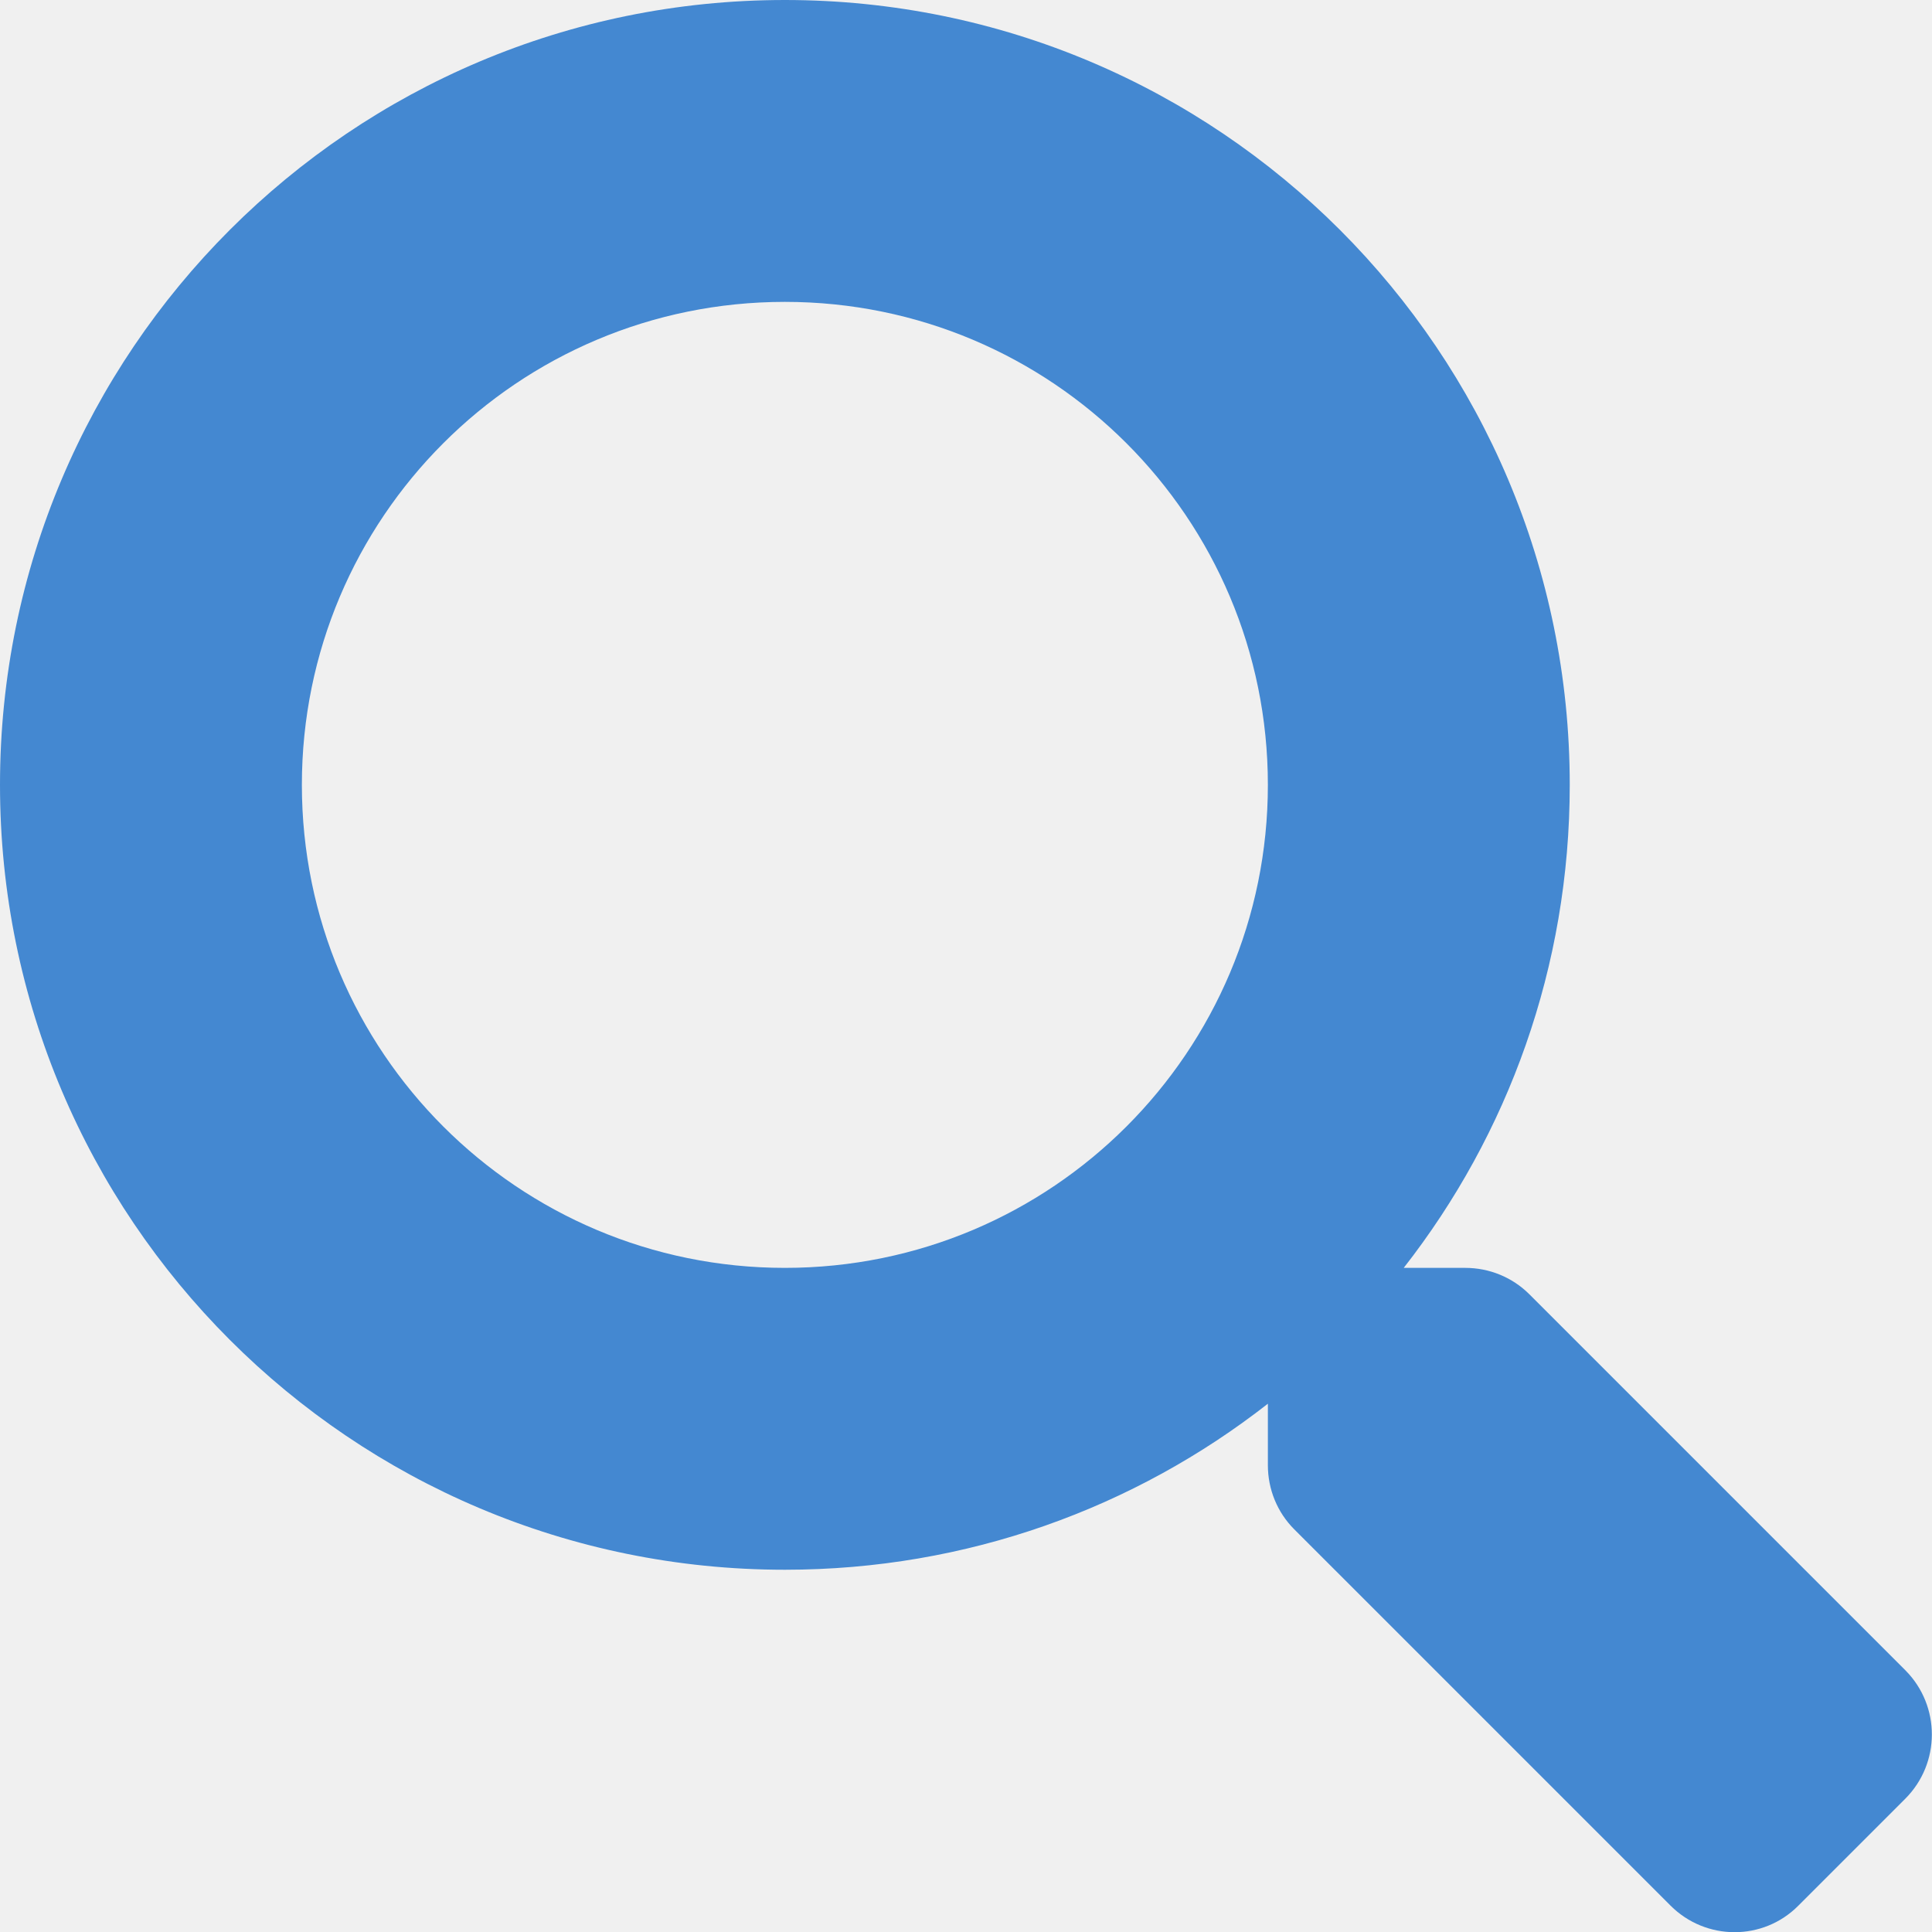
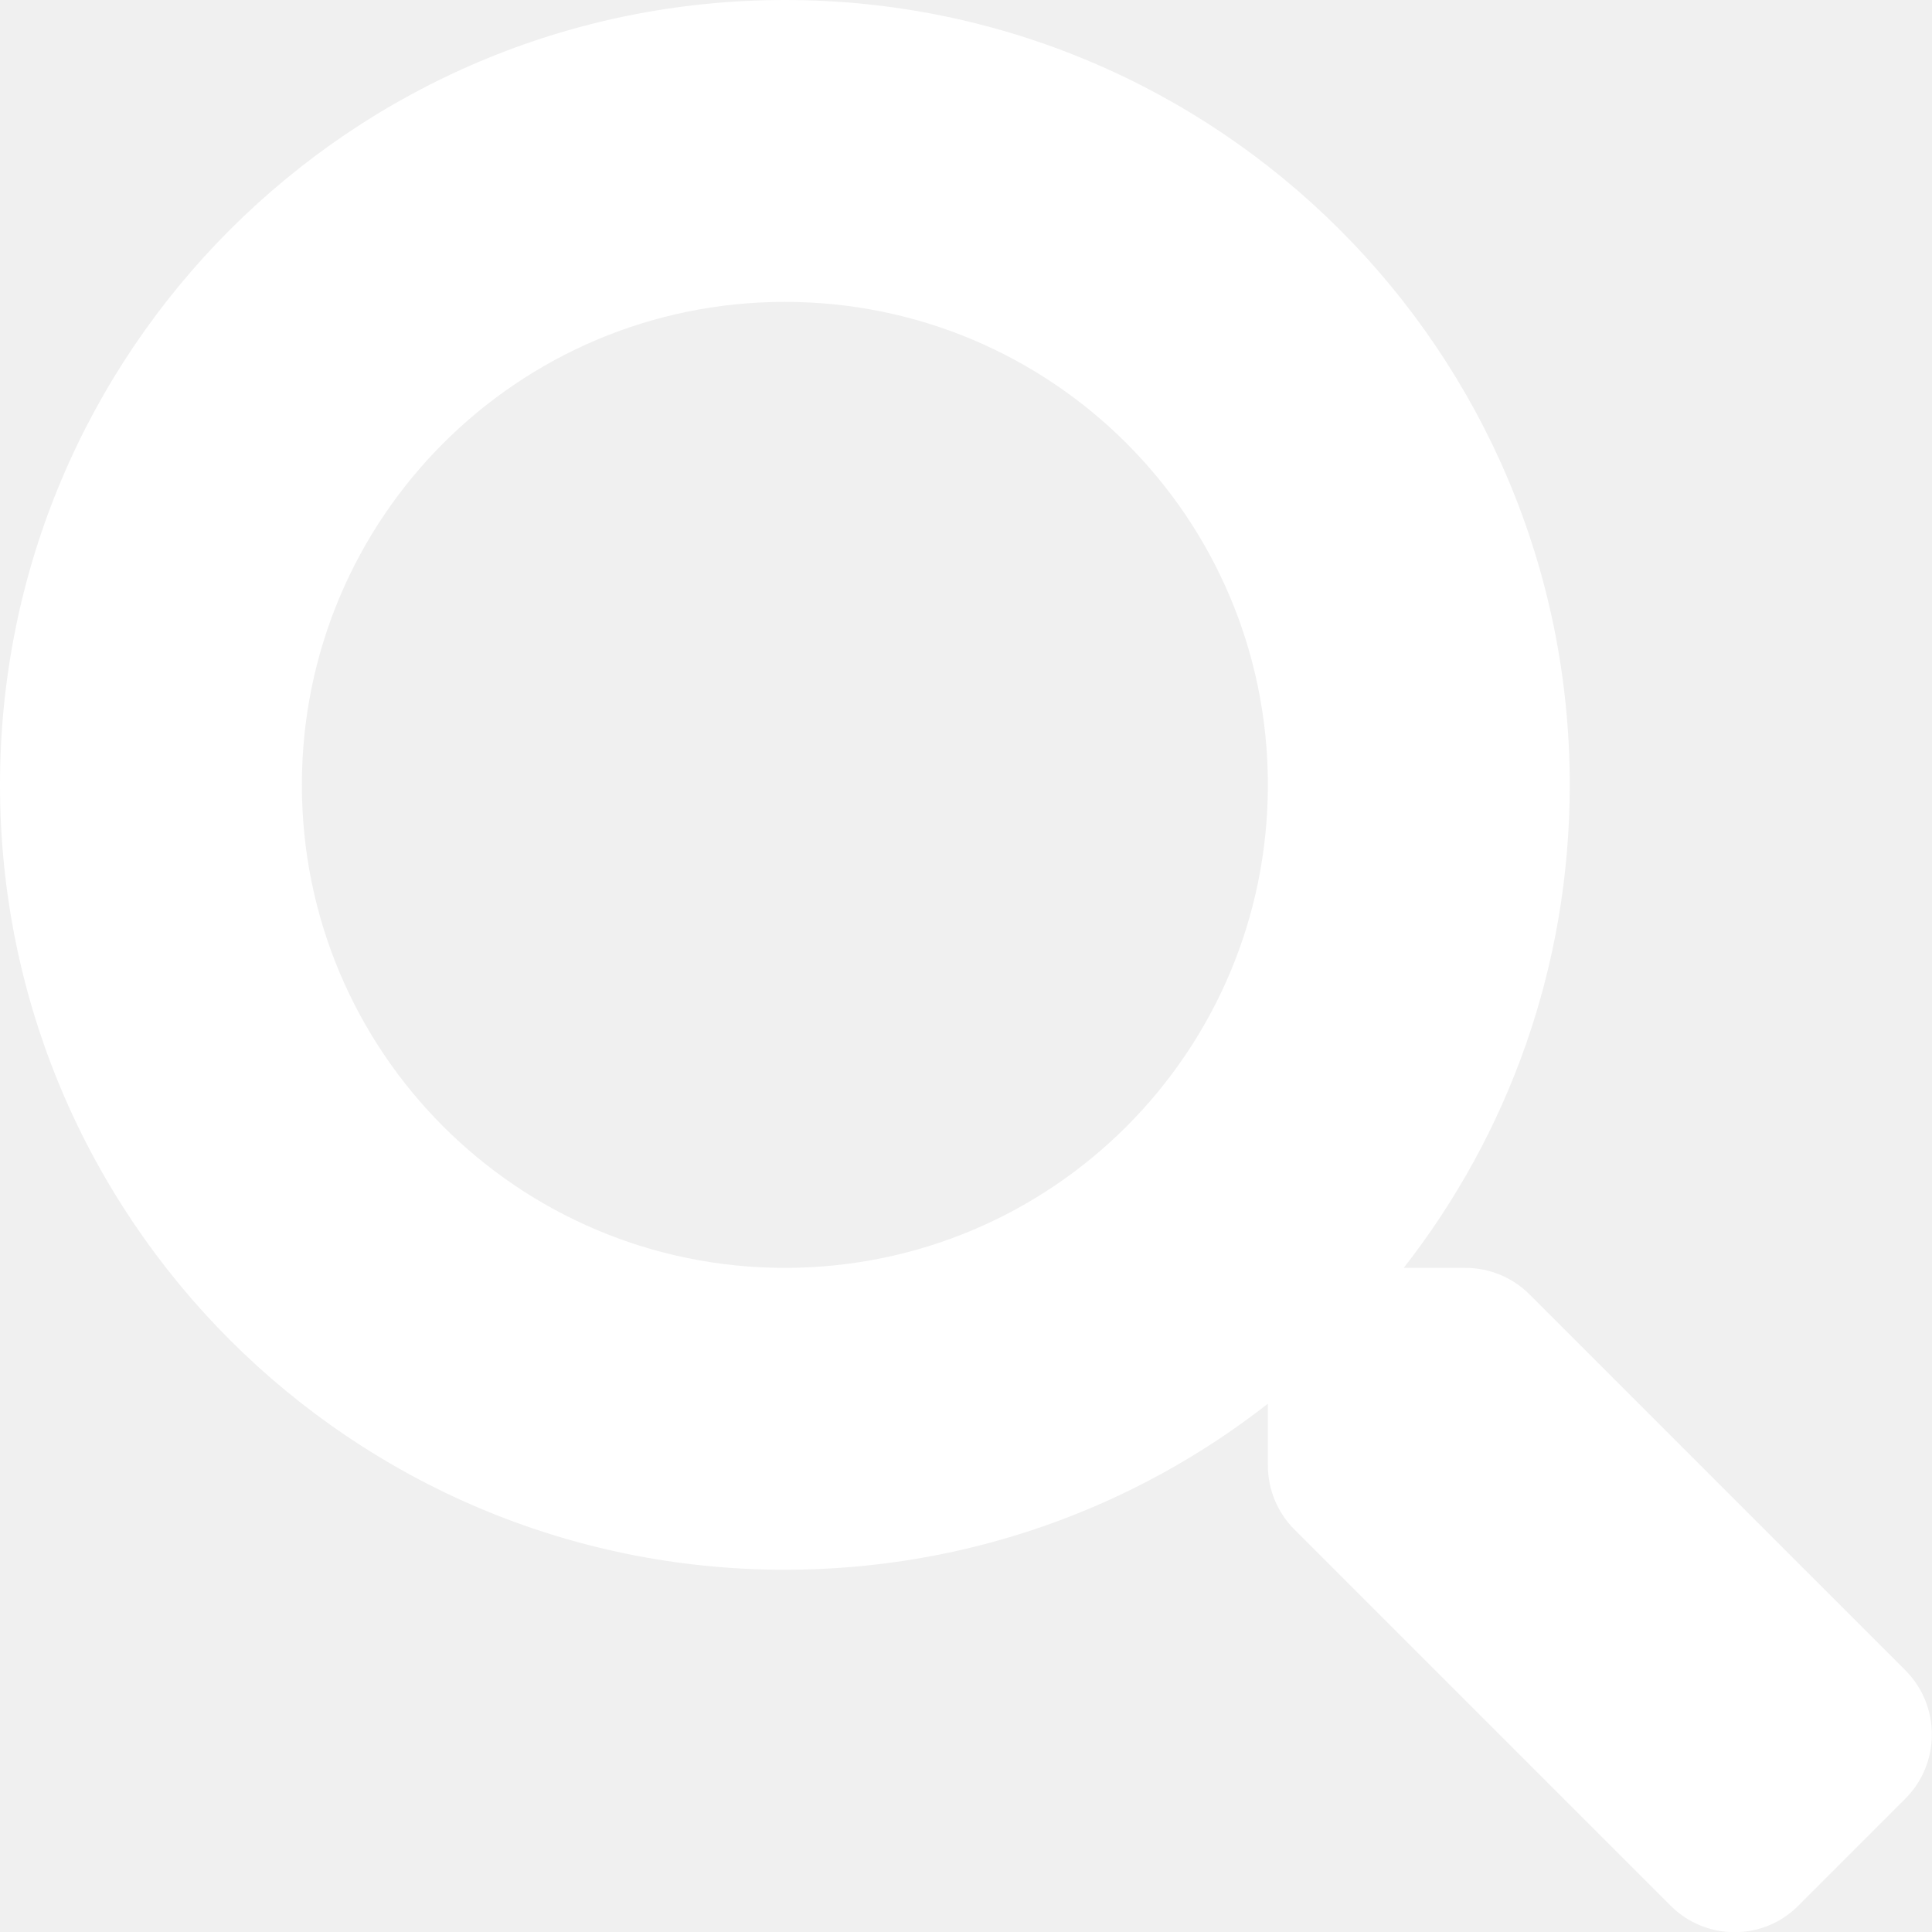
<svg xmlns="http://www.w3.org/2000/svg" aria-hidden="true" focusable="false" data-prefix="fas" data-icon="search" class="svg-inline--fa fa-search fa-w-16" role="img" viewBox="0 0 512 512">
-   <path fill="#4488D1" d="M505 442.7L405.3 343c-4.5-4.5-10.6-7-17-7H372c27.6-35.3 44-79.7 44-128C416 93.1 322.9 0 208 0S0 93.1 0 208s93.1 208 208 208c48.3 0 92.7-16.4 128-44v16.3c0 6.4 2.5 12.5 7 17l99.7 99.7c9.4 9.4 24.6 9.4 33.9 0l28.3-28.3c9.4-9.4 9.4-24.6.1-34zM208 336c-70.7 0-128-57.2-128-128 0-70.7 57.2-128 128-128 70.7 0 128 57.2 128 128 0 70.7-57.2 128-128 128z" />
+   <path fill="#fff" d="M505 442.7L405.3 343c-4.5-4.5-10.6-7-17-7H372c27.6-35.3 44-79.7 44-128C416 93.1 322.9 0 208 0S0 93.1 0 208s93.1 208 208 208c48.3 0 92.7-16.4 128-44v16.3c0 6.4 2.5 12.5 7 17l99.7 99.7c9.4 9.4 24.6 9.4 33.9 0l28.3-28.3c9.4-9.4 9.4-24.6.1-34zM208 336c-70.7 0-128-57.2-128-128 0-70.7 57.2-128 128-128 70.7 0 128 57.2 128 128 0 70.7-57.2 128-128 128z" />
</svg>
